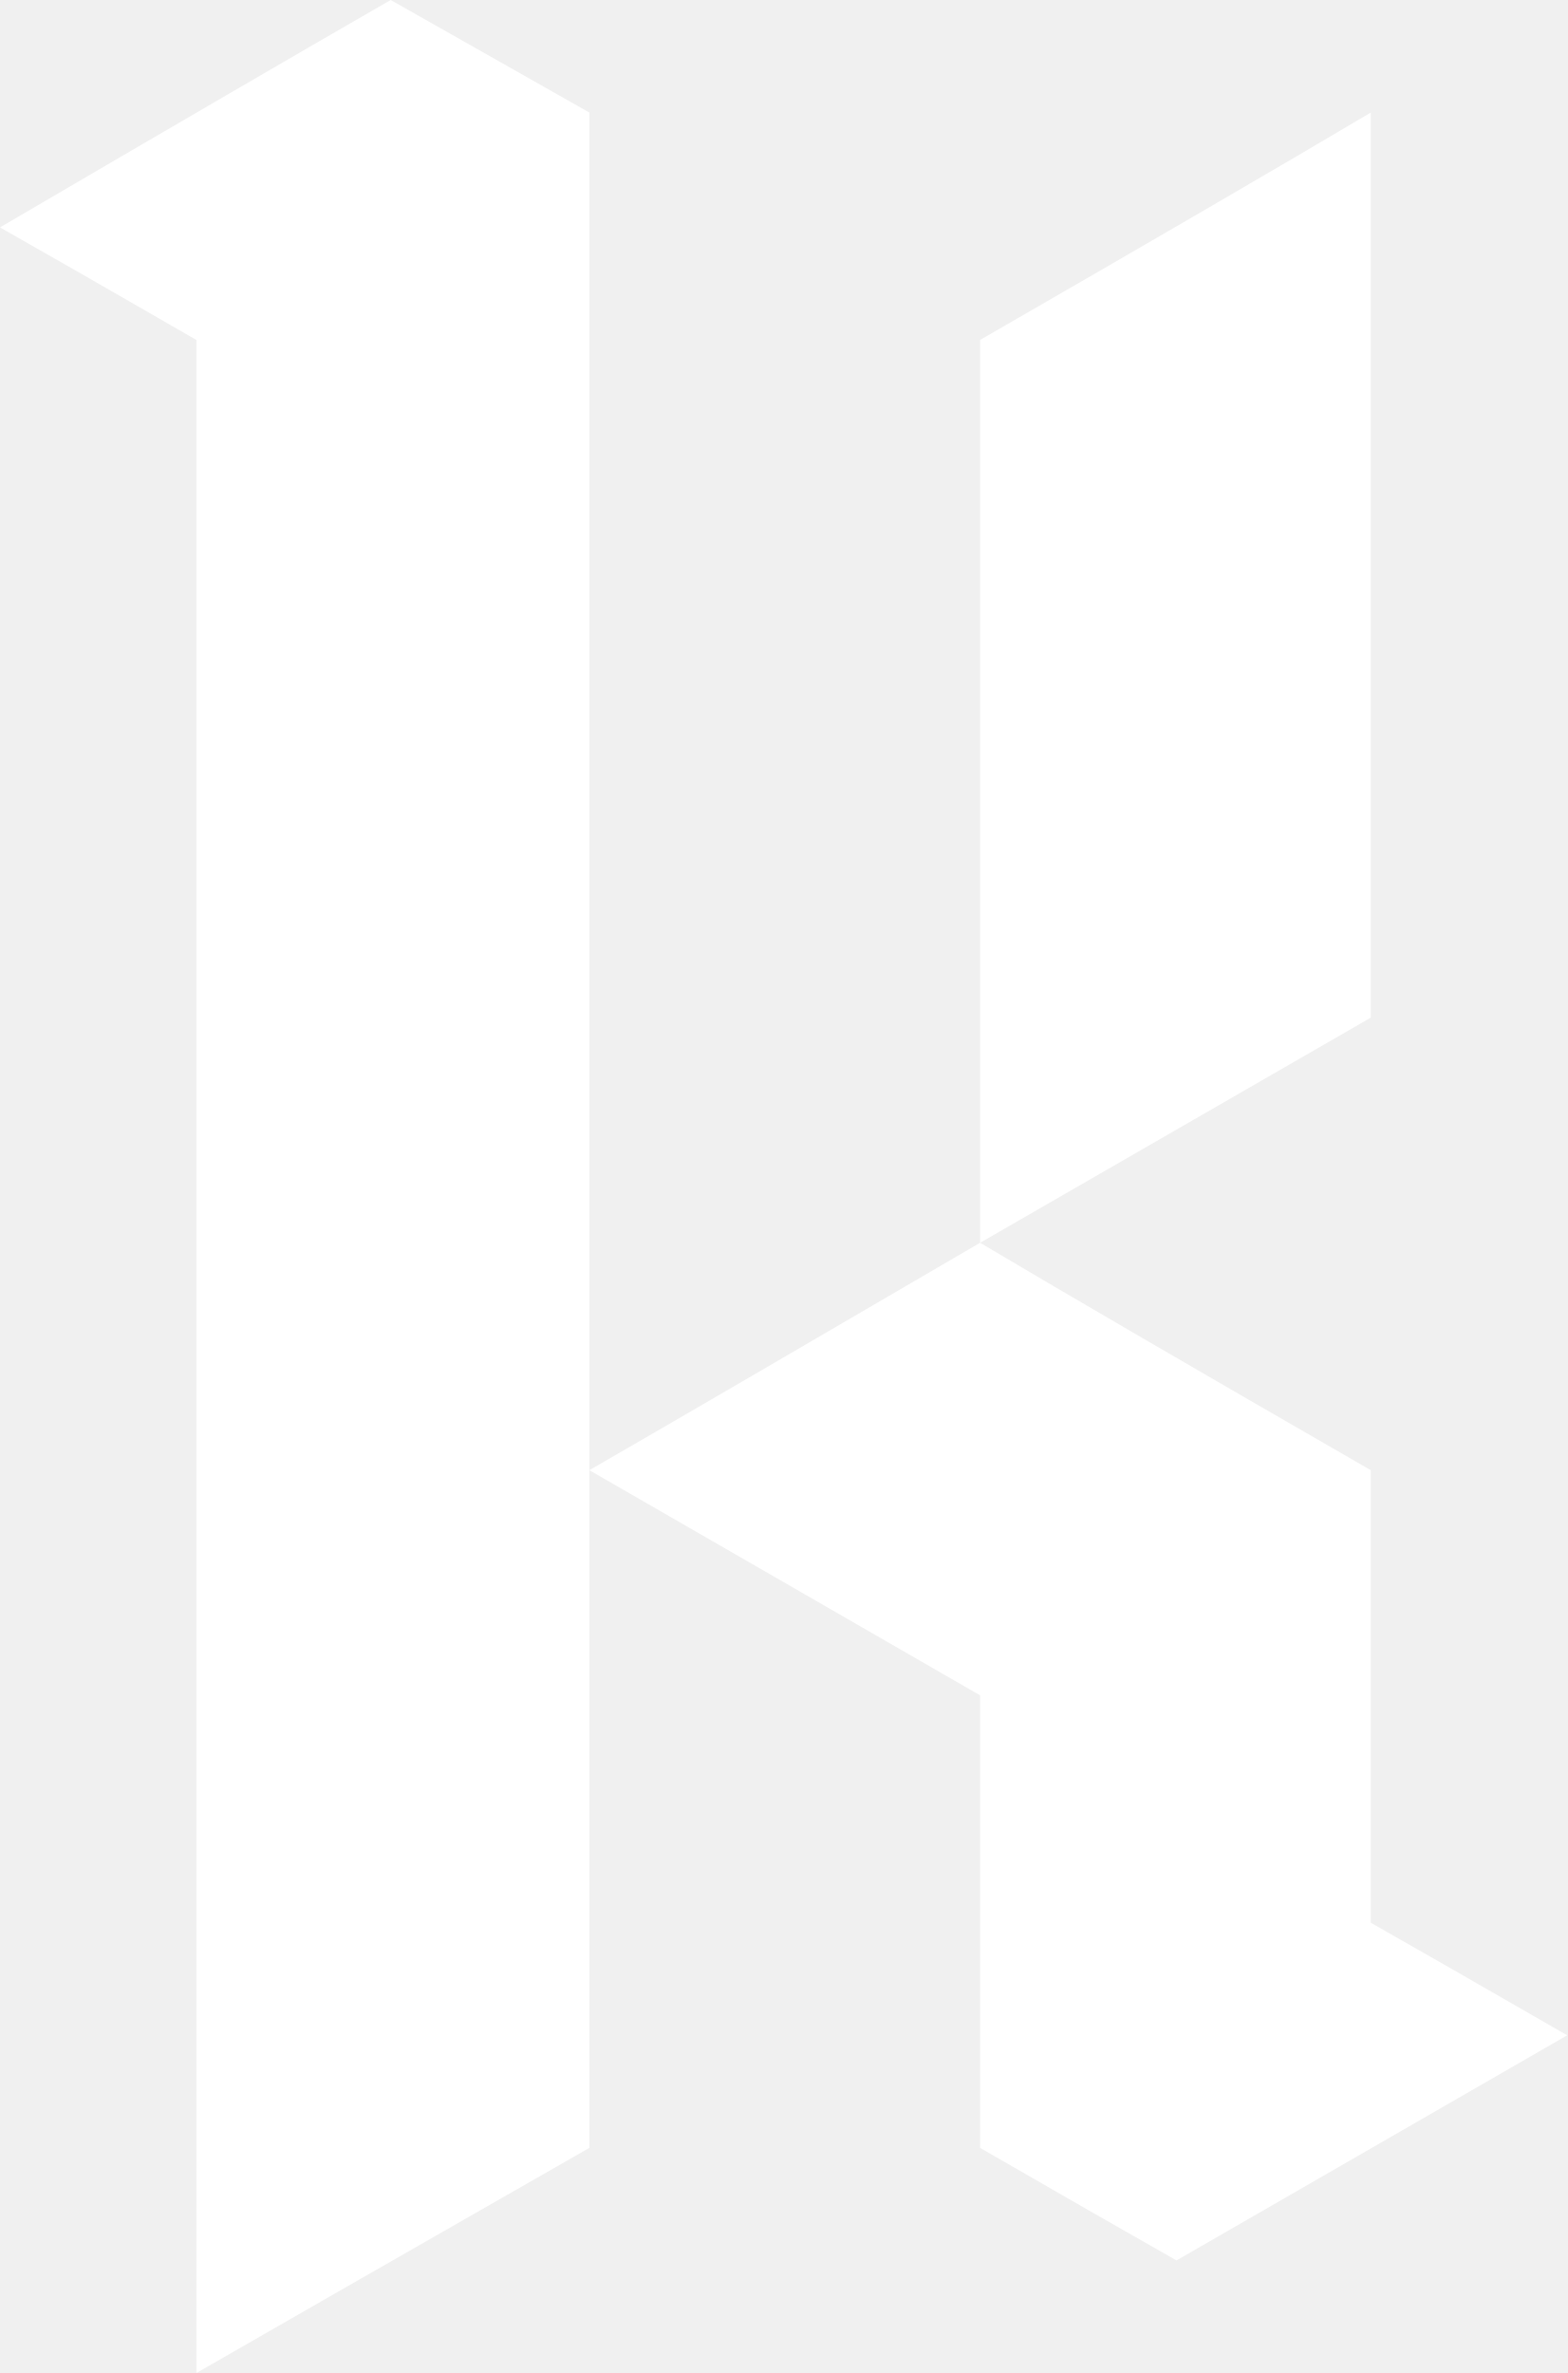
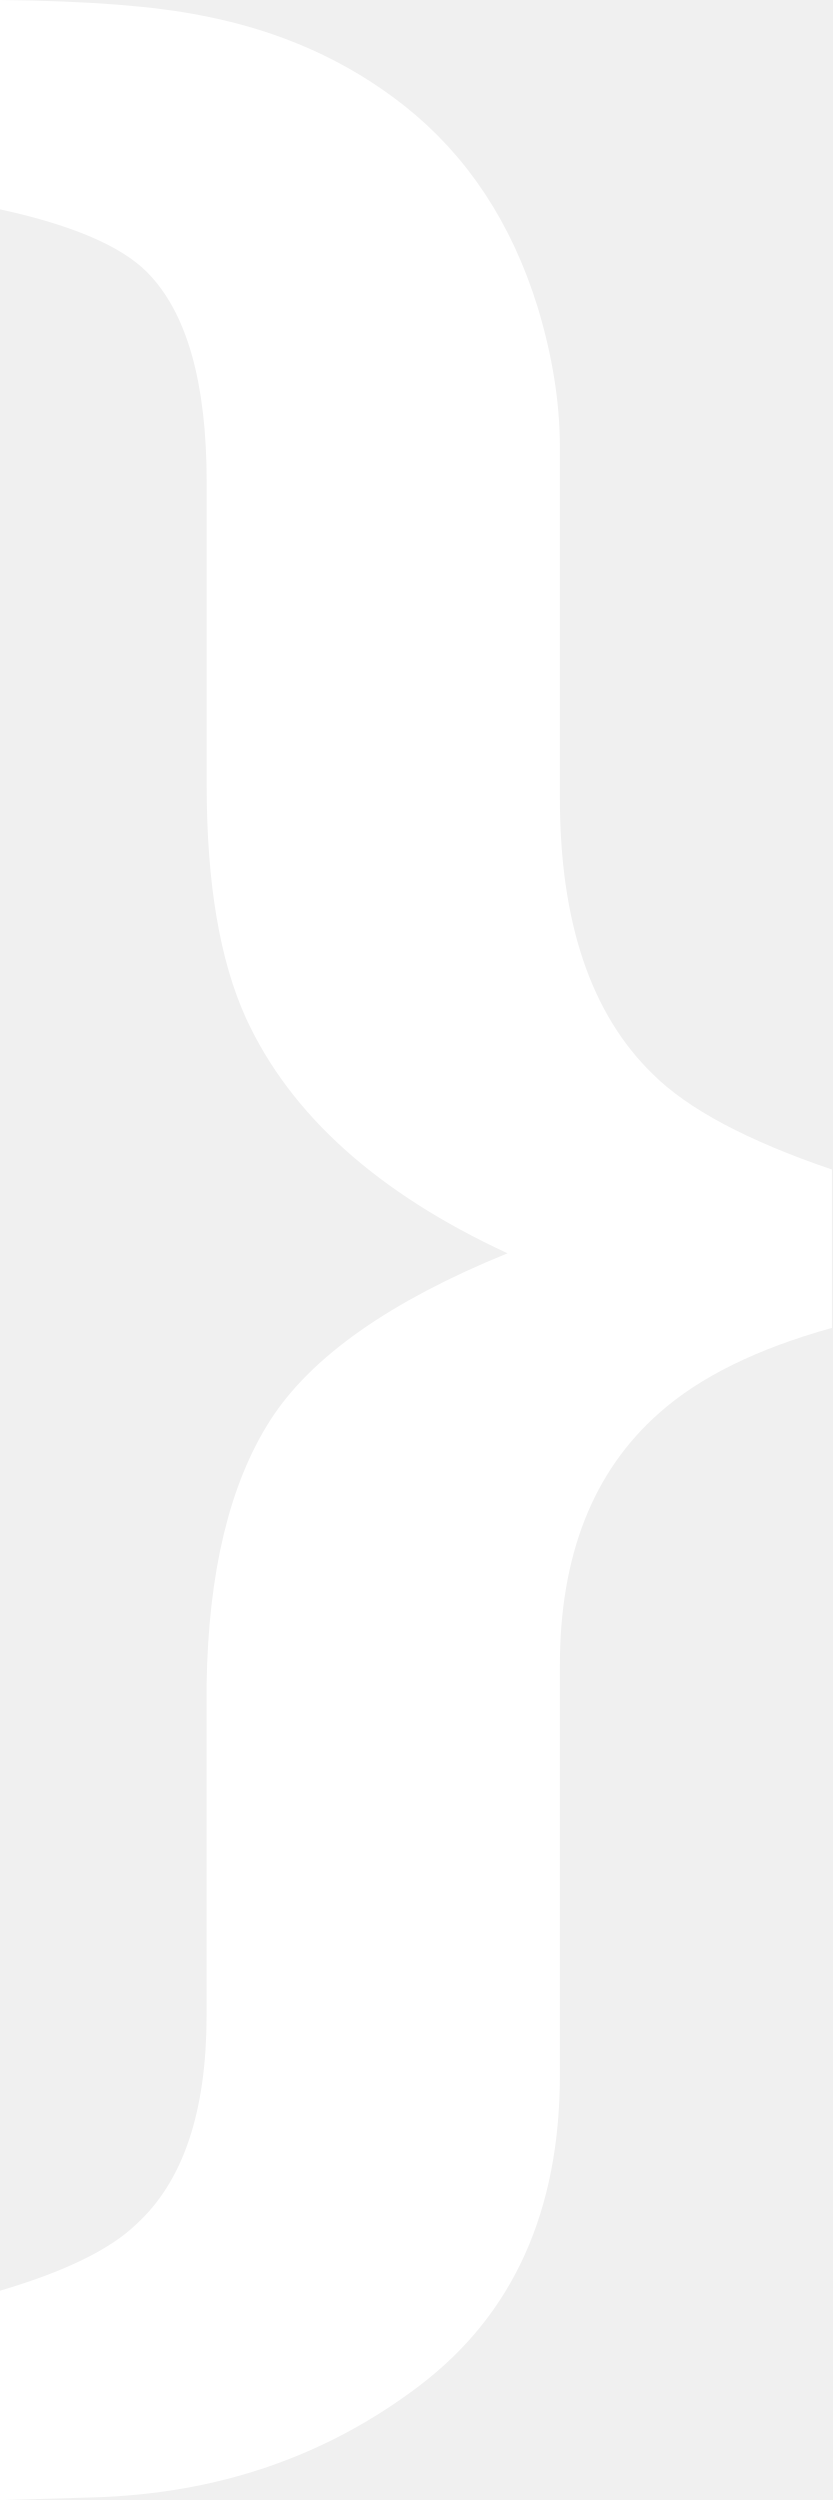
- <svg xmlns="http://www.w3.org/2000/svg" id="Layer_1" data-name="Layer 1" width="138.67" height="209.96" viewBox="0 0 138.67 209.96">
+ <svg xmlns="http://www.w3.org/2000/svg" id="a" data-name="Layer 1" viewBox="0 0 100.28 301.31">
  <defs>
    <style>
-       .cls-1 {
+       .b {
        fill: #fff;
        stroke-width: 0px;
      }
    </style>
  </defs>
-   <path class="cls-1" d="M52.15,190.04c-15.5,8.86-27.08,15.5-34.77,19.92V30.08C9.7,25.65,3.9,22.33,0,20.12,15.36,11.13,26.88,4.43,34.57,0c7.81,4.43,13.67,7.75,17.58,9.96v180.08h0ZM86.72,150v40.04c7.68,4.43,13.48,7.75,17.38,9.96,15.36-8.85,26.89-15.49,34.57-19.92-7.68-4.42-13.48-7.75-17.38-9.96v-40.04c-15.37-8.85-26.89-15.56-34.57-20.12-15.37,8.98-26.89,15.69-34.57,20.12,15.36,8.86,26.89,15.5,34.57,19.92h0ZM86.72,43.36v-13.28c15.36-8.85,26.89-15.56,34.57-20.12v80.08c-15.37,8.86-26.89,15.5-34.57,19.92V43.36Z" />
+   <path class="b" d="M67.48,250.07c0,16.4-5.63,28.88-16.91,37.45-11.27,8.57-24.41,13.06-39.41,13.48l-11.17.32v-25.23c7.83-2.31,13.32-4.99,16.45-8.03,5.64-5.15,8.46-13.54,8.46-25.2v-39.84c.21-13.54,2.76-24.14,7.65-31.81,4.89-7.66,14.43-14.38,28.62-20.16-15.66-7.24-26.17-16.69-31.53-28.35-3.15-6.93-4.73-16.27-4.73-28.03v-36.54c0-12.07-2.4-20.52-7.21-25.35C14.57,29.64,8.67,27.12,0,25.23V0c10.59.11,18.72.74,24.38,1.89,9.33,1.79,17.46,5.41,24.38,10.88,7.55,5.99,12.9,14.09,16.05,24.28,1.78,5.89,2.67,11.51,2.67,16.87v42.26c0,14.93,3.73,26.02,11.19,33.27,4.21,4.21,11.41,8.04,21.6,11.51v19.08c-9.04,2.52-15.97,5.94-20.81,10.25-7.99,7.04-11.98,17.19-11.98,30.43v49.35Z" />
</svg>
